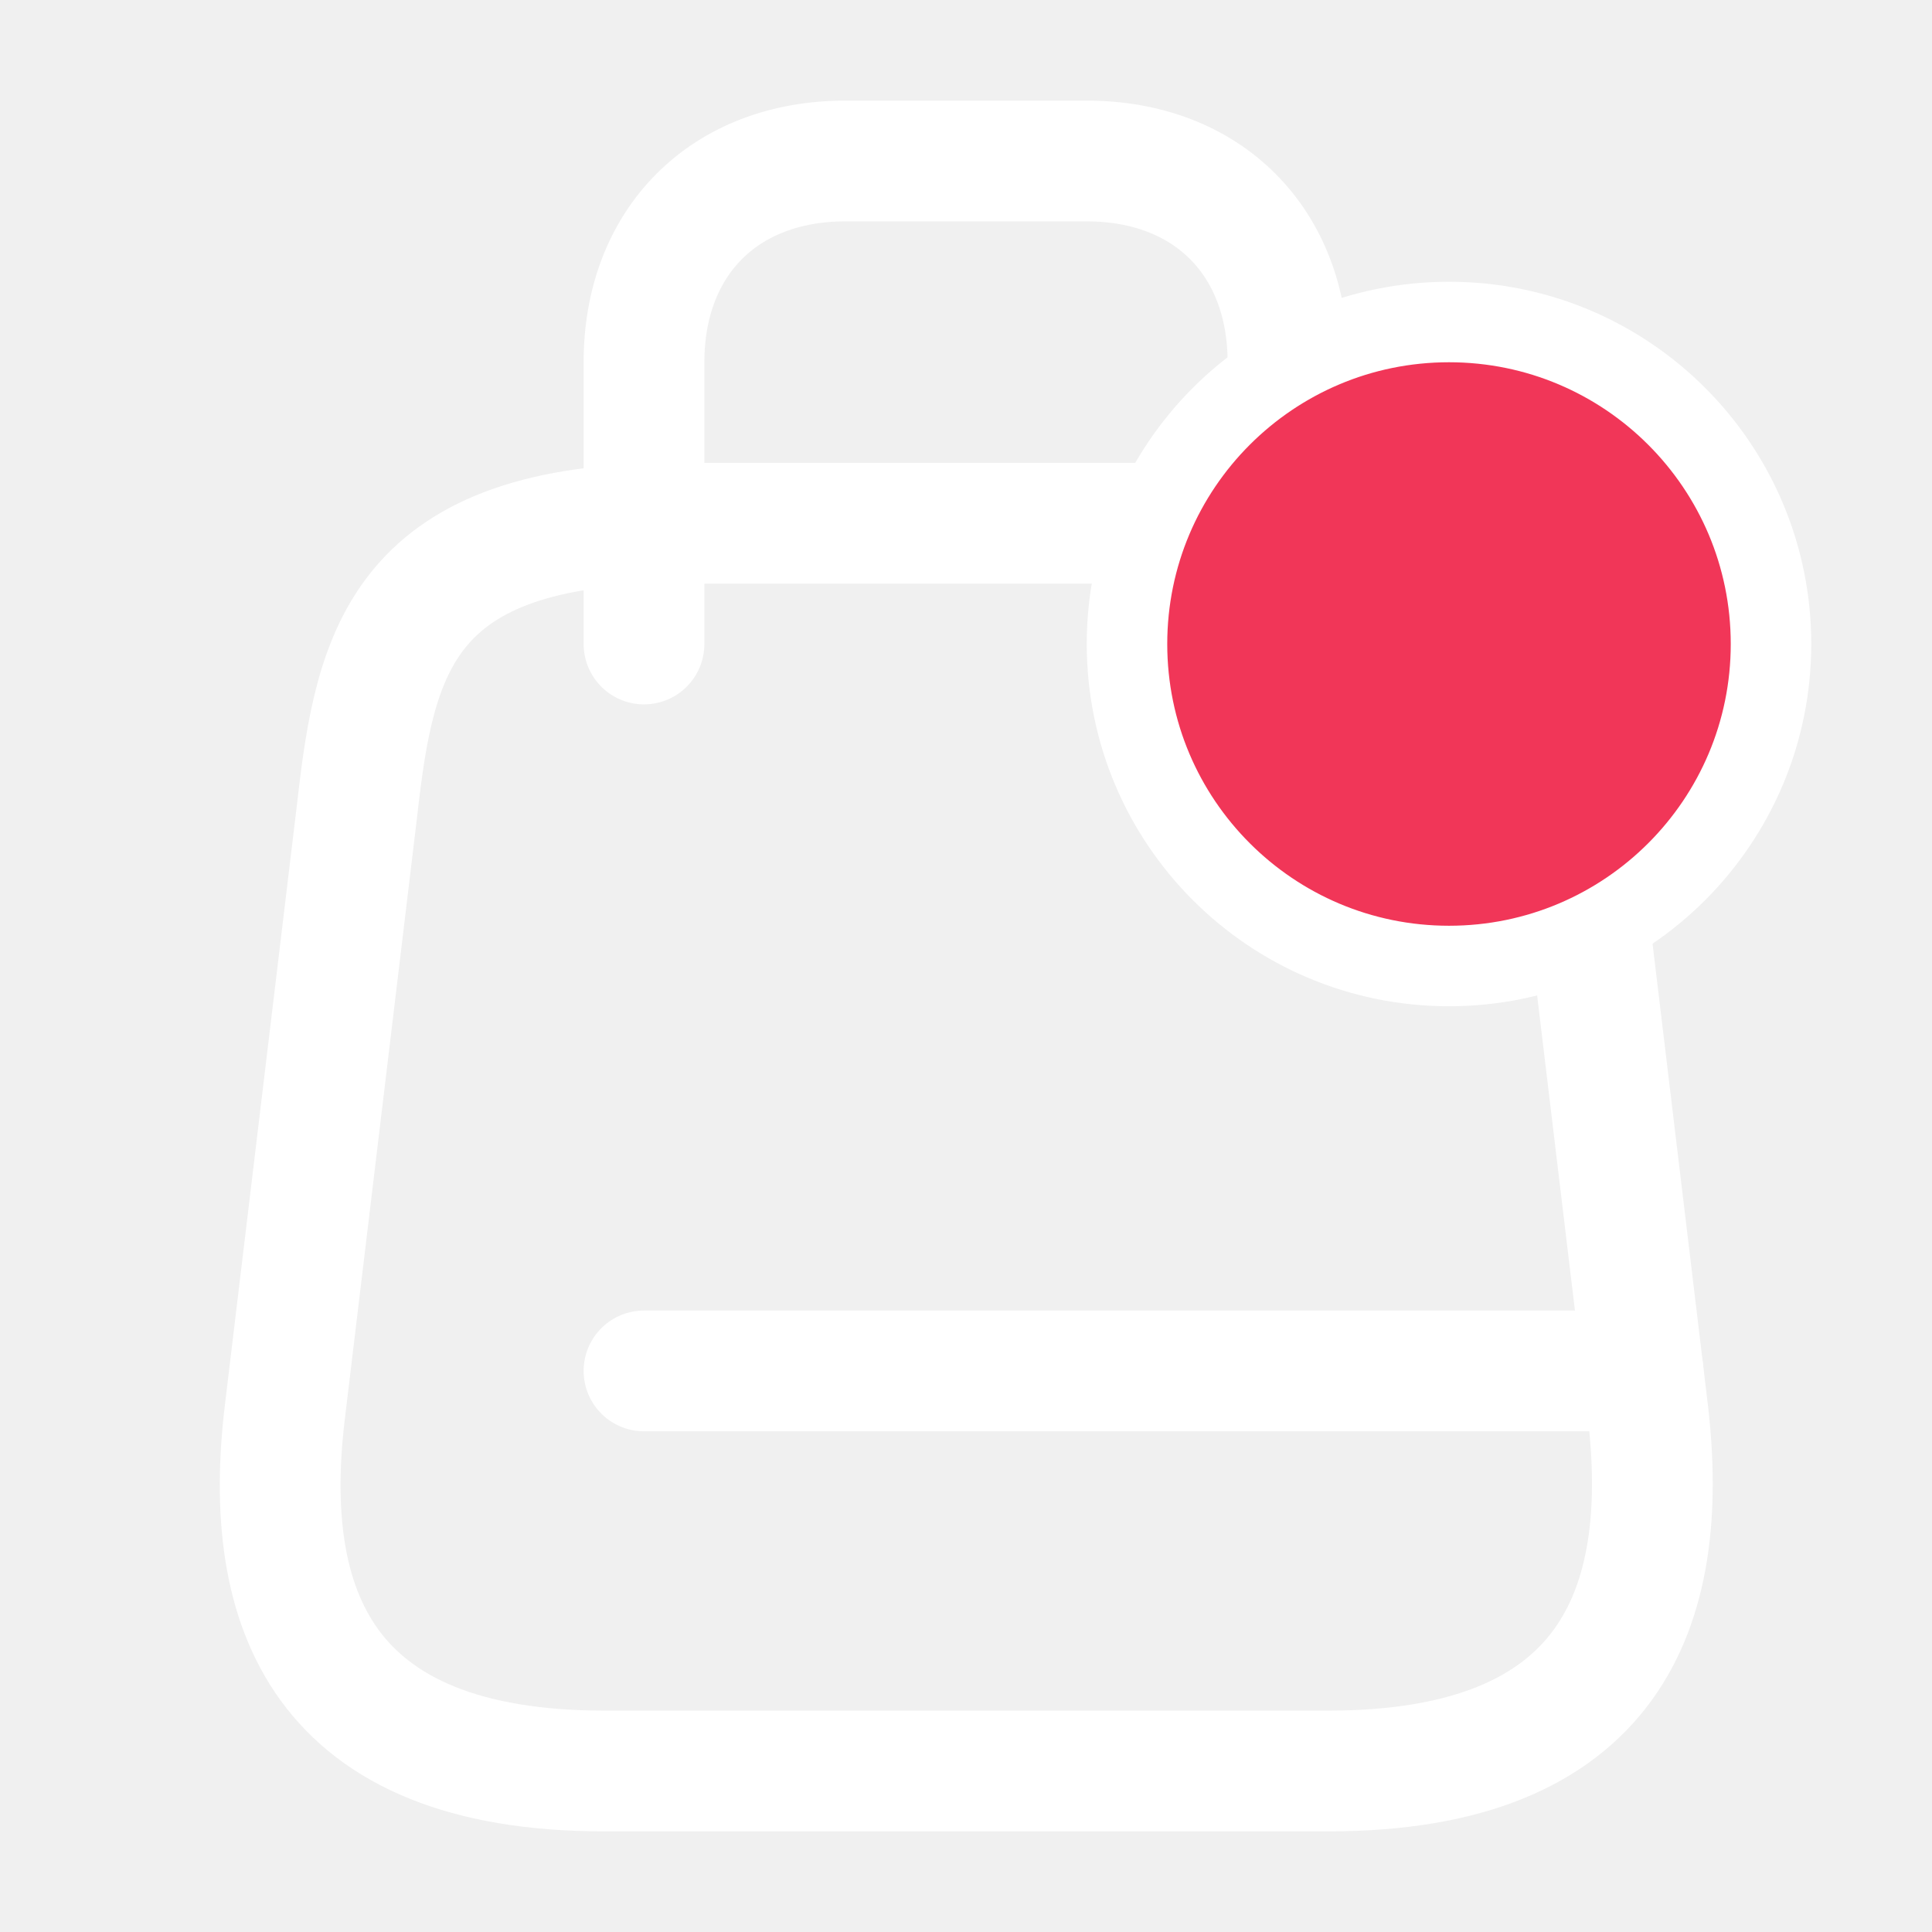
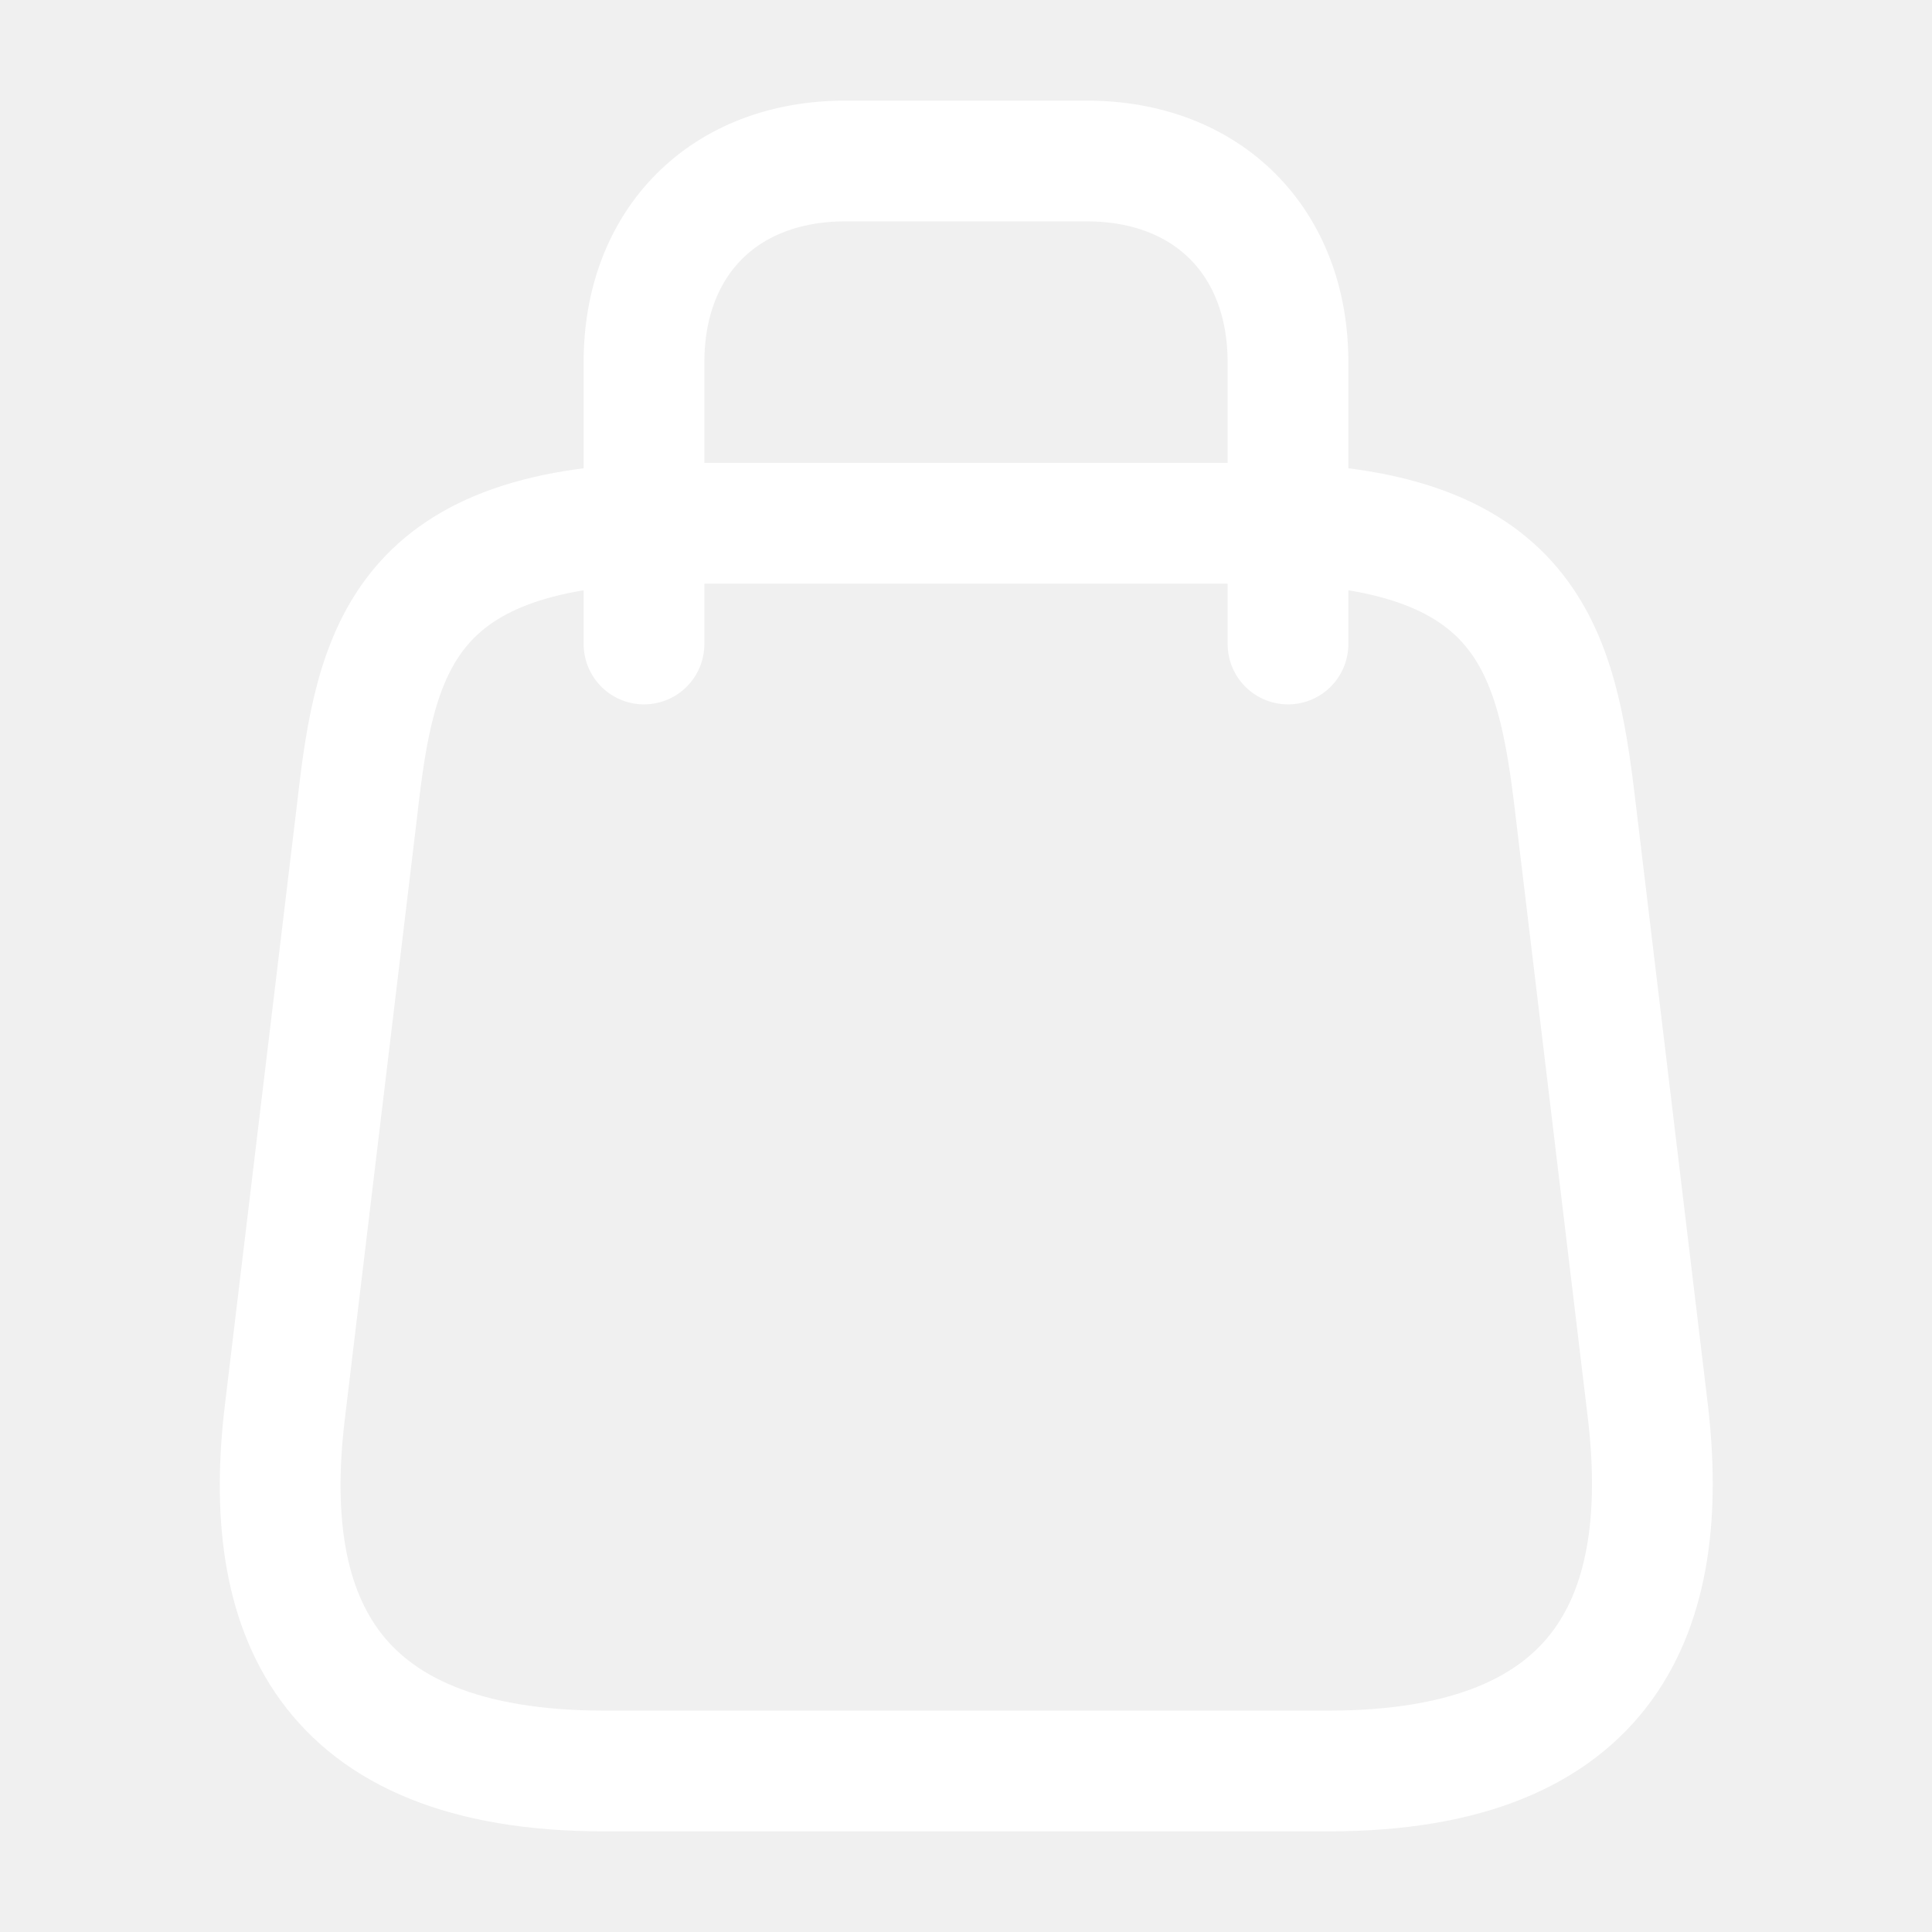
<svg xmlns="http://www.w3.org/2000/svg" width="24" height="24" viewBox="0 0 24 24" fill="none">
  <path d="M8.4 6.5H15.6C19 6.5 19.34 8.09 19.57 10.03L20.47 17.53C20.76 19.99 20 22 16.5 22H7.51C4 22 3.24 19.99 3.54 17.53L4.44 10.03C4.66 8.09 5 6.5 8.4 6.5Z" stroke="white" stroke-width="1.5" stroke-linecap="round" stroke-linejoin="round" />
  <path d="M8 8V4.5C8 3 9 2 10.5 2H13.5C15 2 16 3 16 4.5V8" stroke="white" stroke-width="1.5" stroke-linecap="round" stroke-linejoin="round" />
-   <path d="M20.41 17.03H8" stroke="white" stroke-width="1.5" stroke-linecap="round" stroke-linejoin="round" />
-   <rect x="14" y="4" width="8" height="8" rx="4" fill="#F13658" />
-   <rect x="14" y="4" width="8" height="8" rx="4" stroke="white" />
+   <path d="M20.41 17.03H8" stroke="" stroke-width="1.5" stroke-linecap="round" stroke-linejoin="round" />
</svg>
